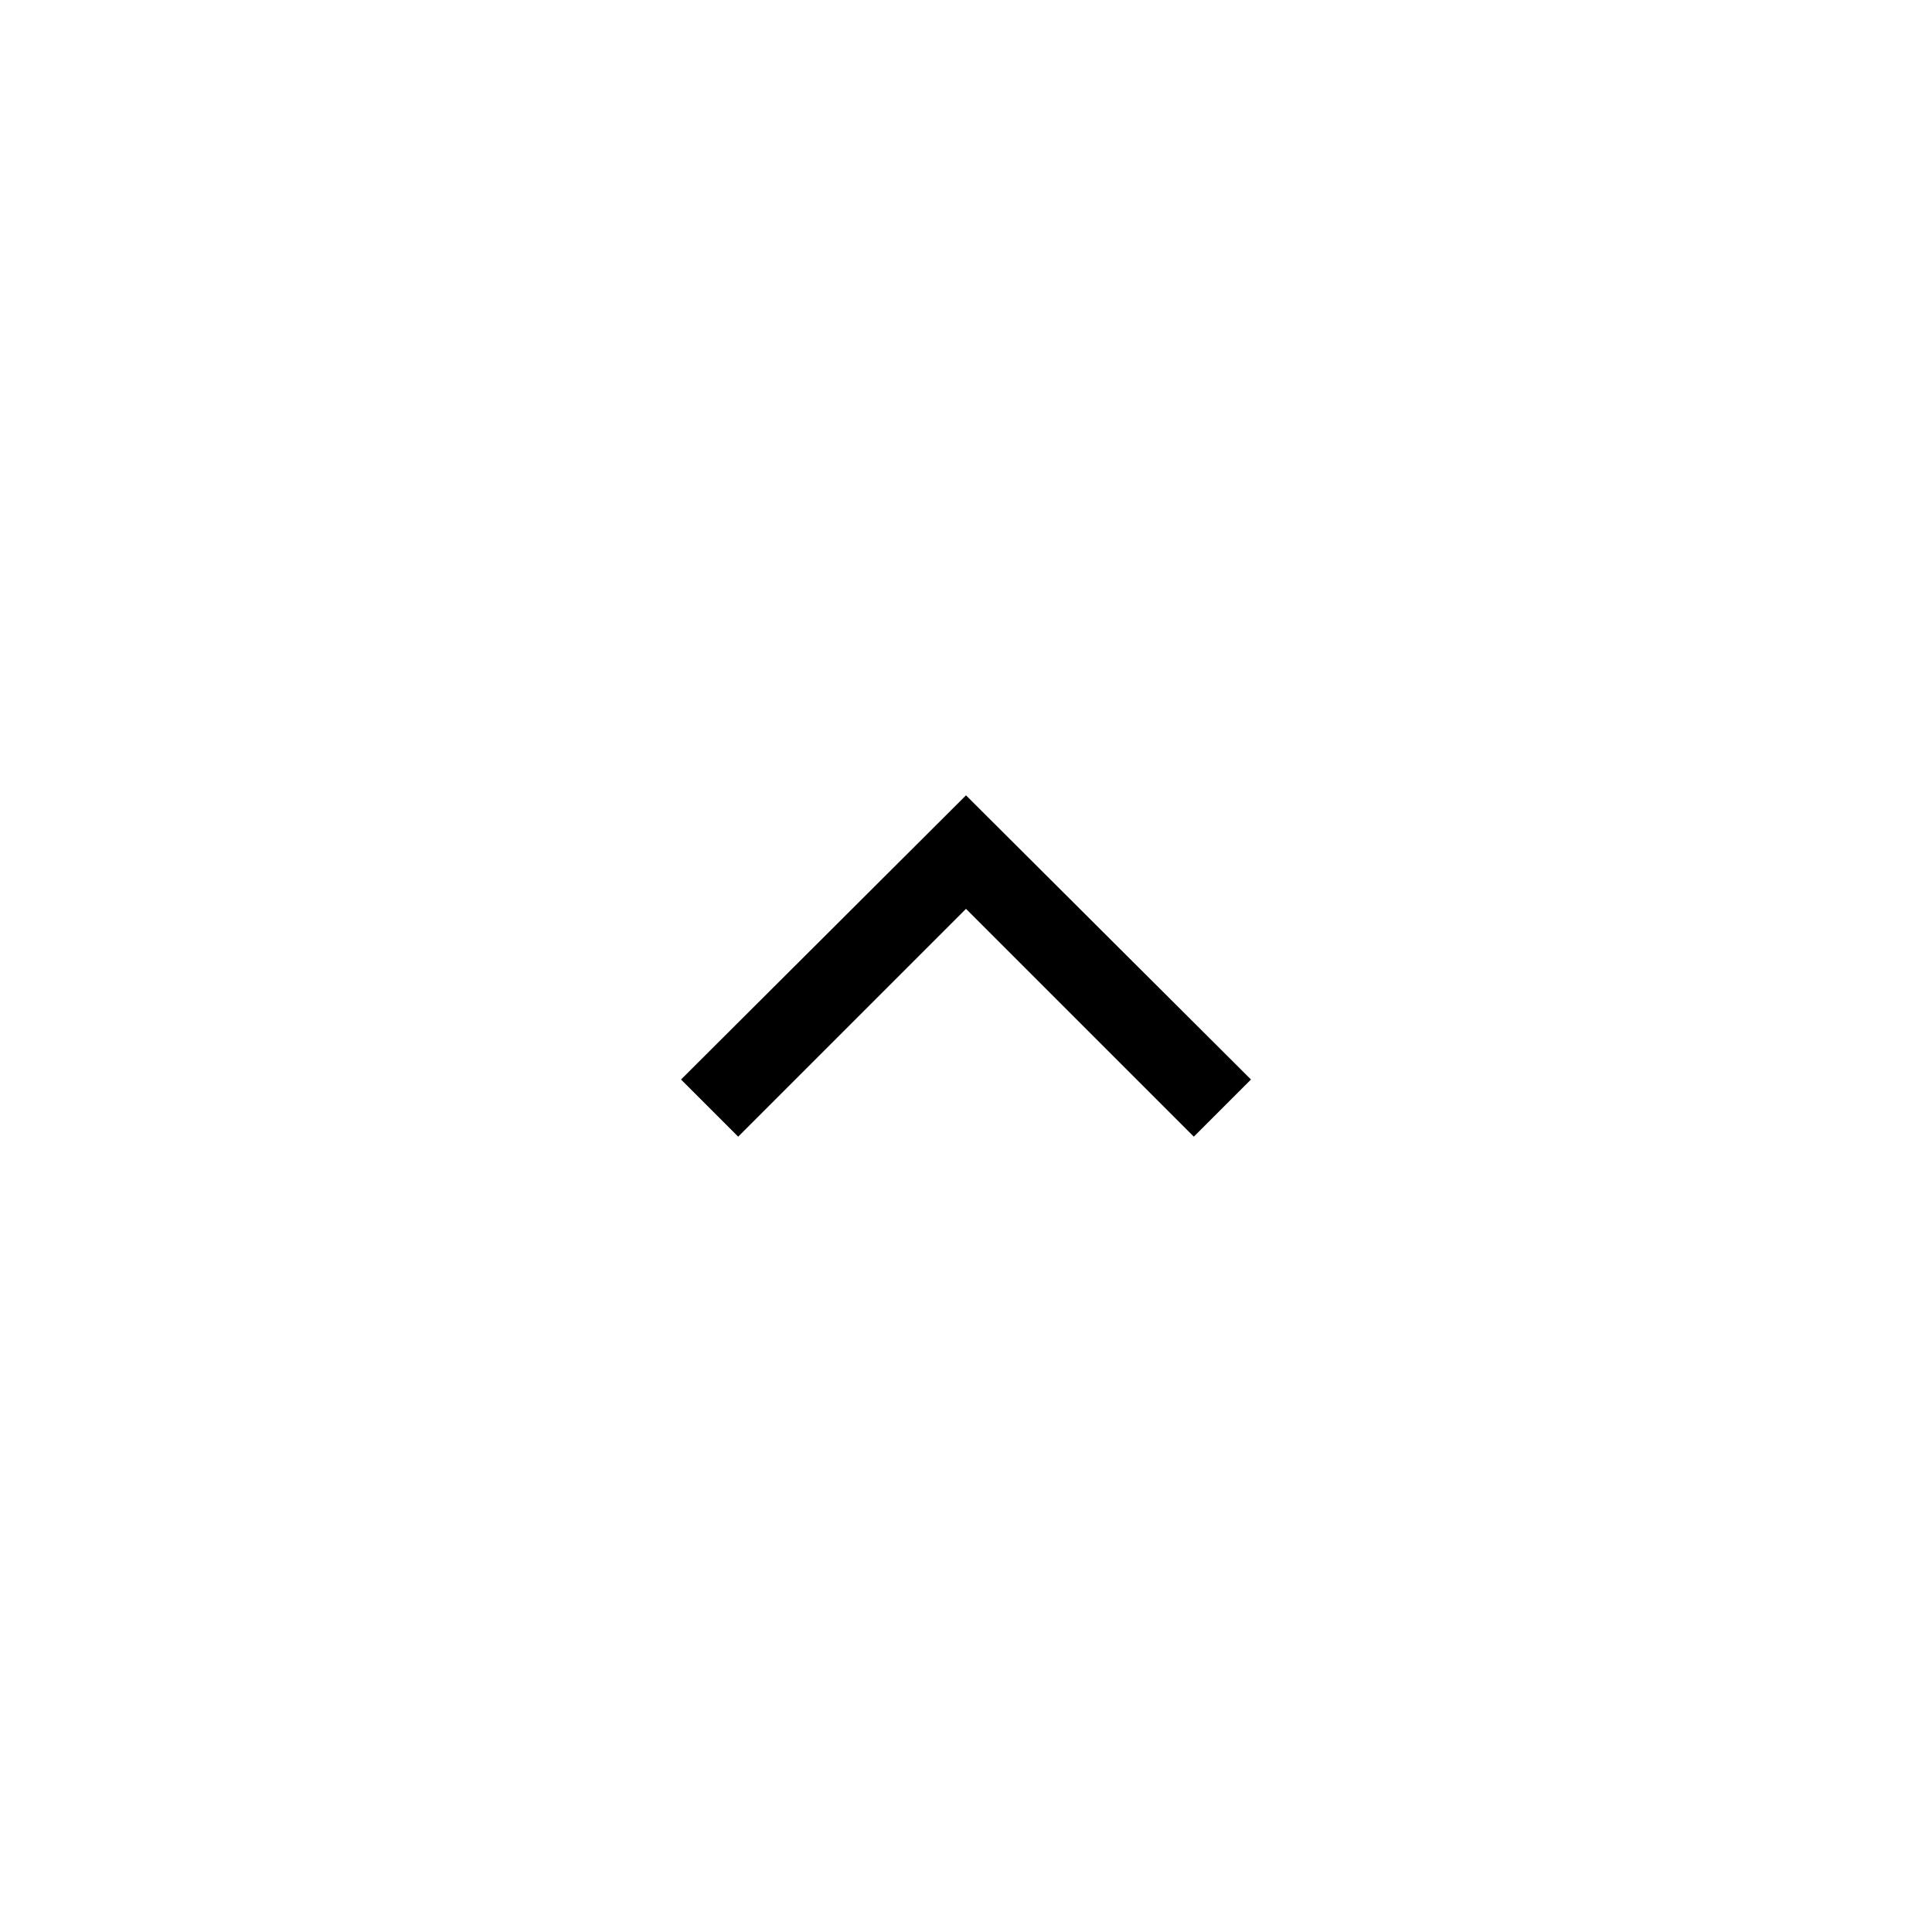
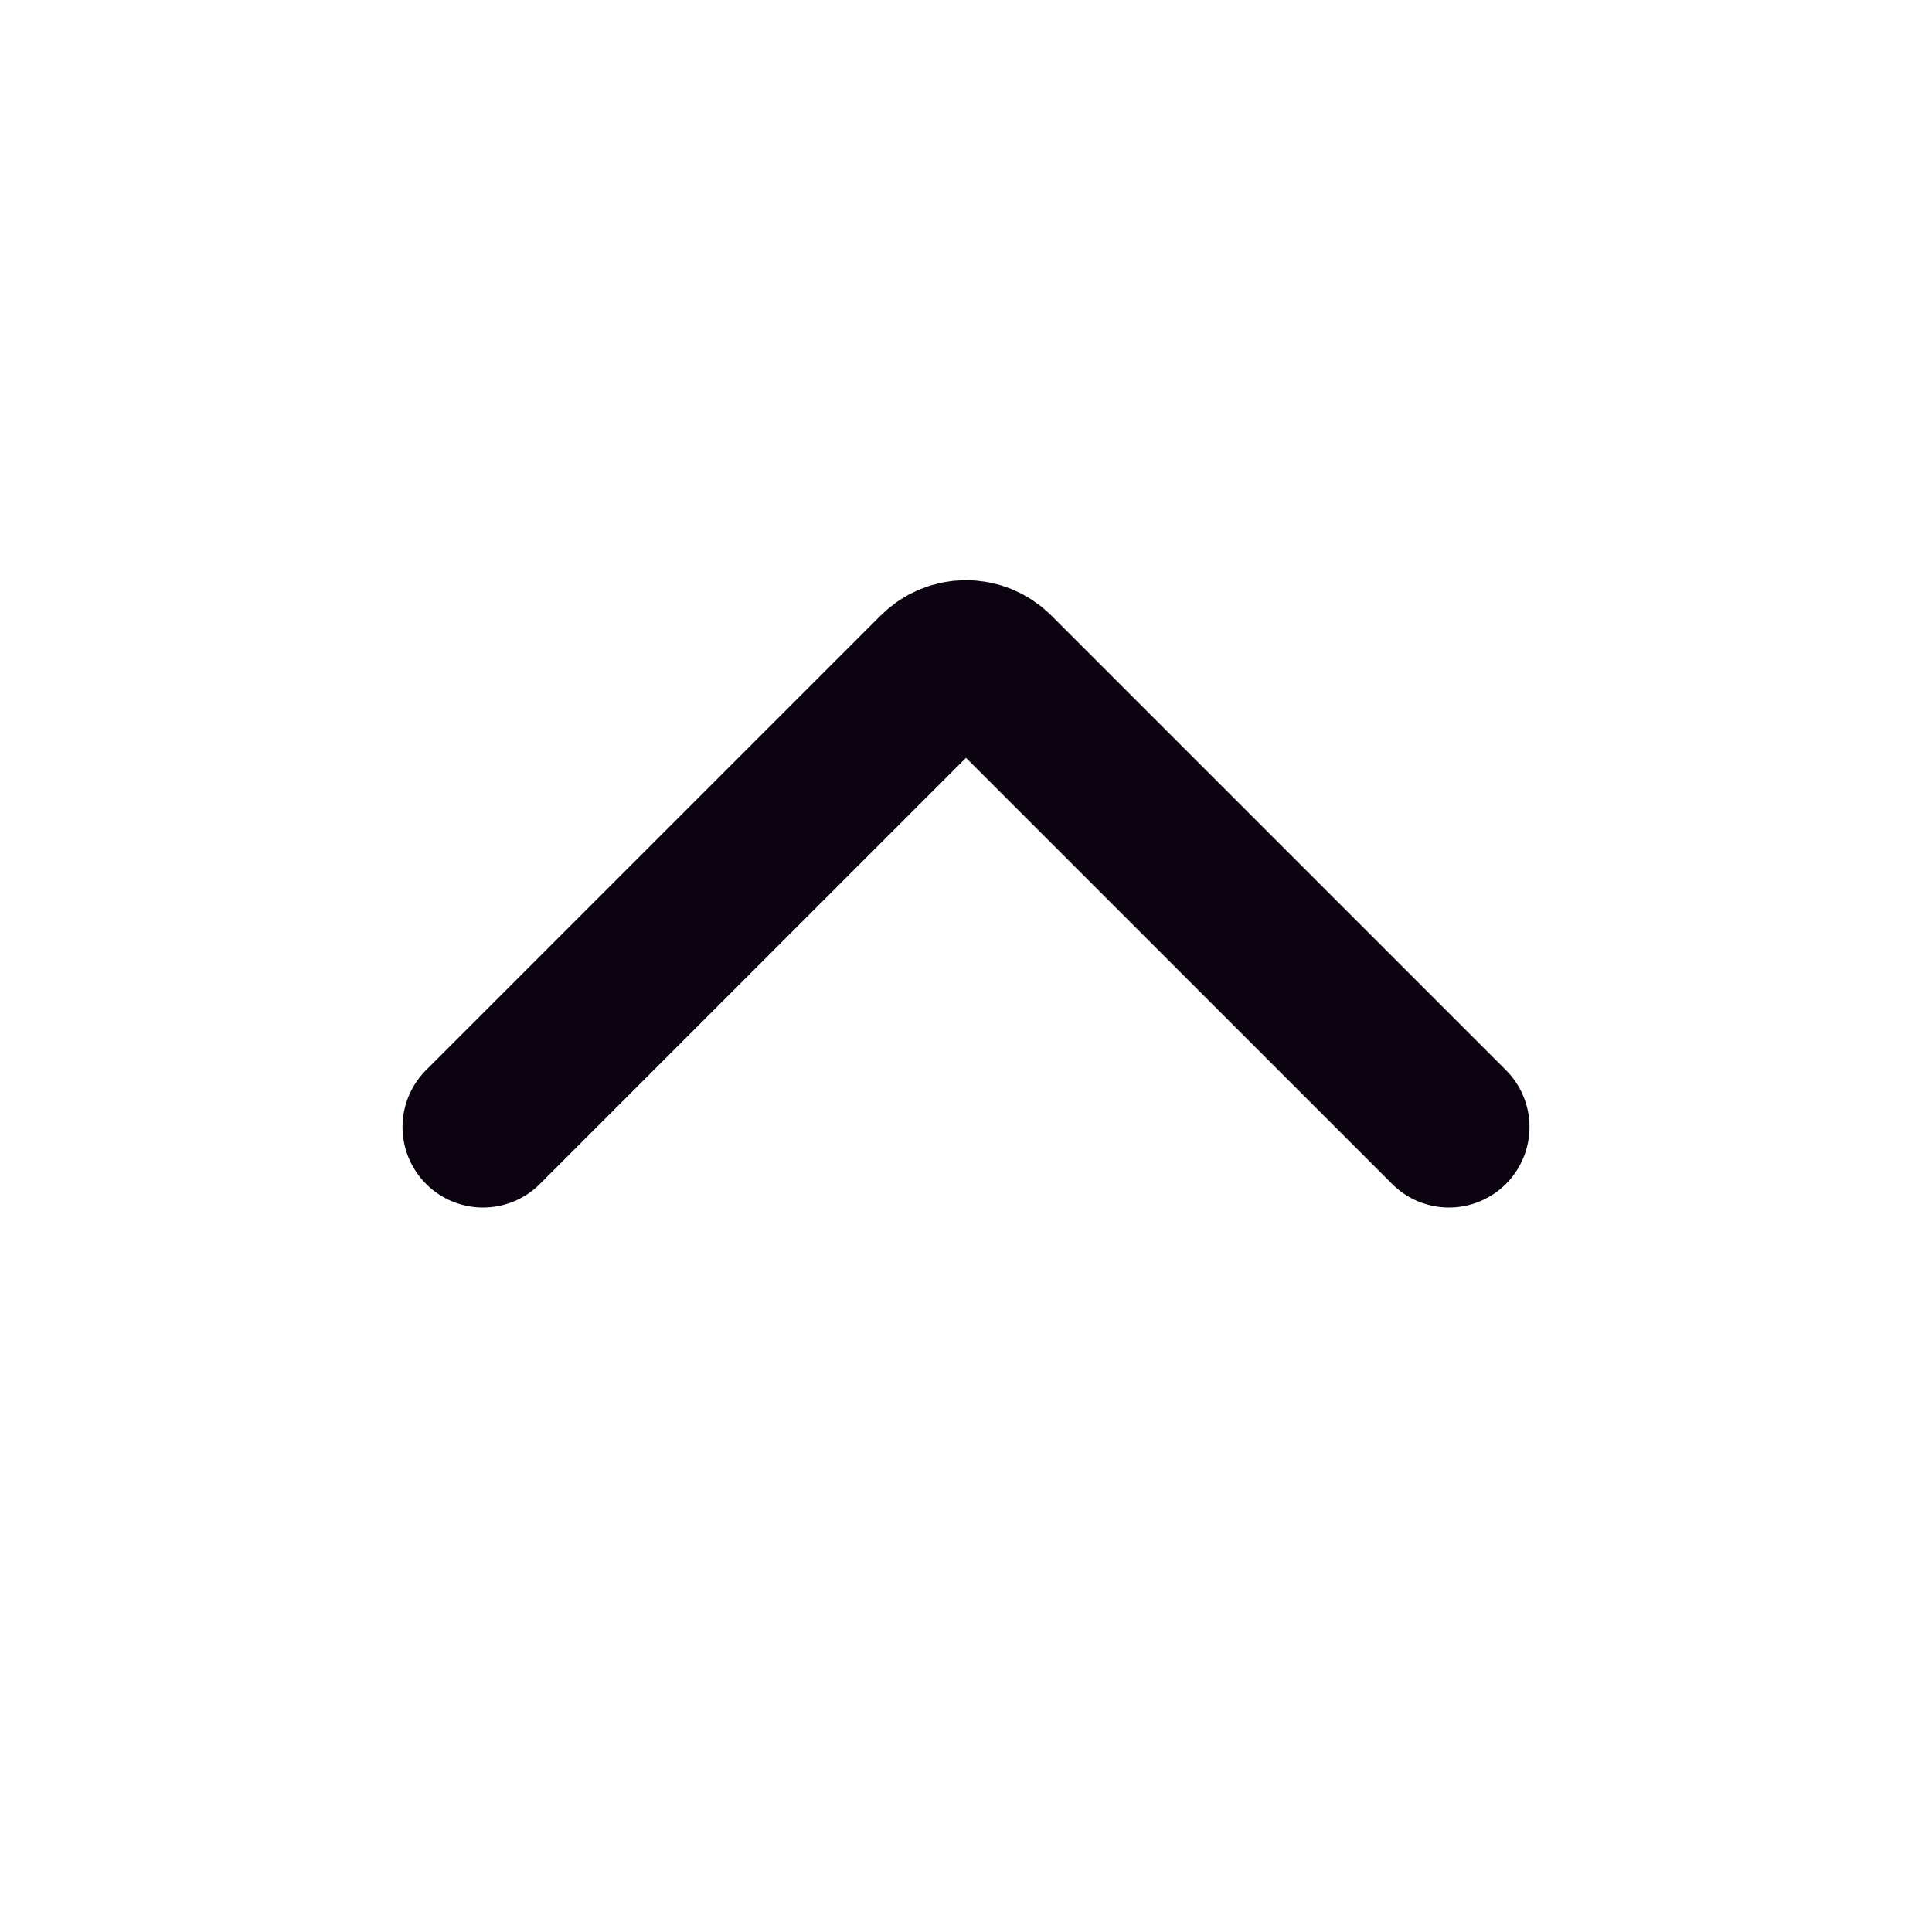
- <svg xmlns="http://www.w3.org/2000/svg" width="24px" height="24px" viewBox="0 0 24 24" version="1.1">
-   <defs />
-   <g id="Page-1" stroke="none" stroke-width="1" fill="none" fill-rule="evenodd">
-     <g id="Chevron-up">
-       <rect id="24x24" x="0" y="0" width="24" height="24" />
-       <polygon id="Line" fill="#000000" fill-rule="nonzero" points="12 11.29 14.83 14.12 15.54 13.41 12 9.88 8.46 13.41 9.17 14.12" />
-     </g>
-   </g>
+ <svg xmlns="http://www.w3.org/2000/svg" width="24" height="24" viewBox="0 0 24 24" fill="none">
+   <path d="M18 14L12.354 8.354C12.158 8.158 11.842 8.158 11.646 8.354L6 14" stroke="#0C0310" stroke-width="2" stroke-linecap="round" />
</svg>
